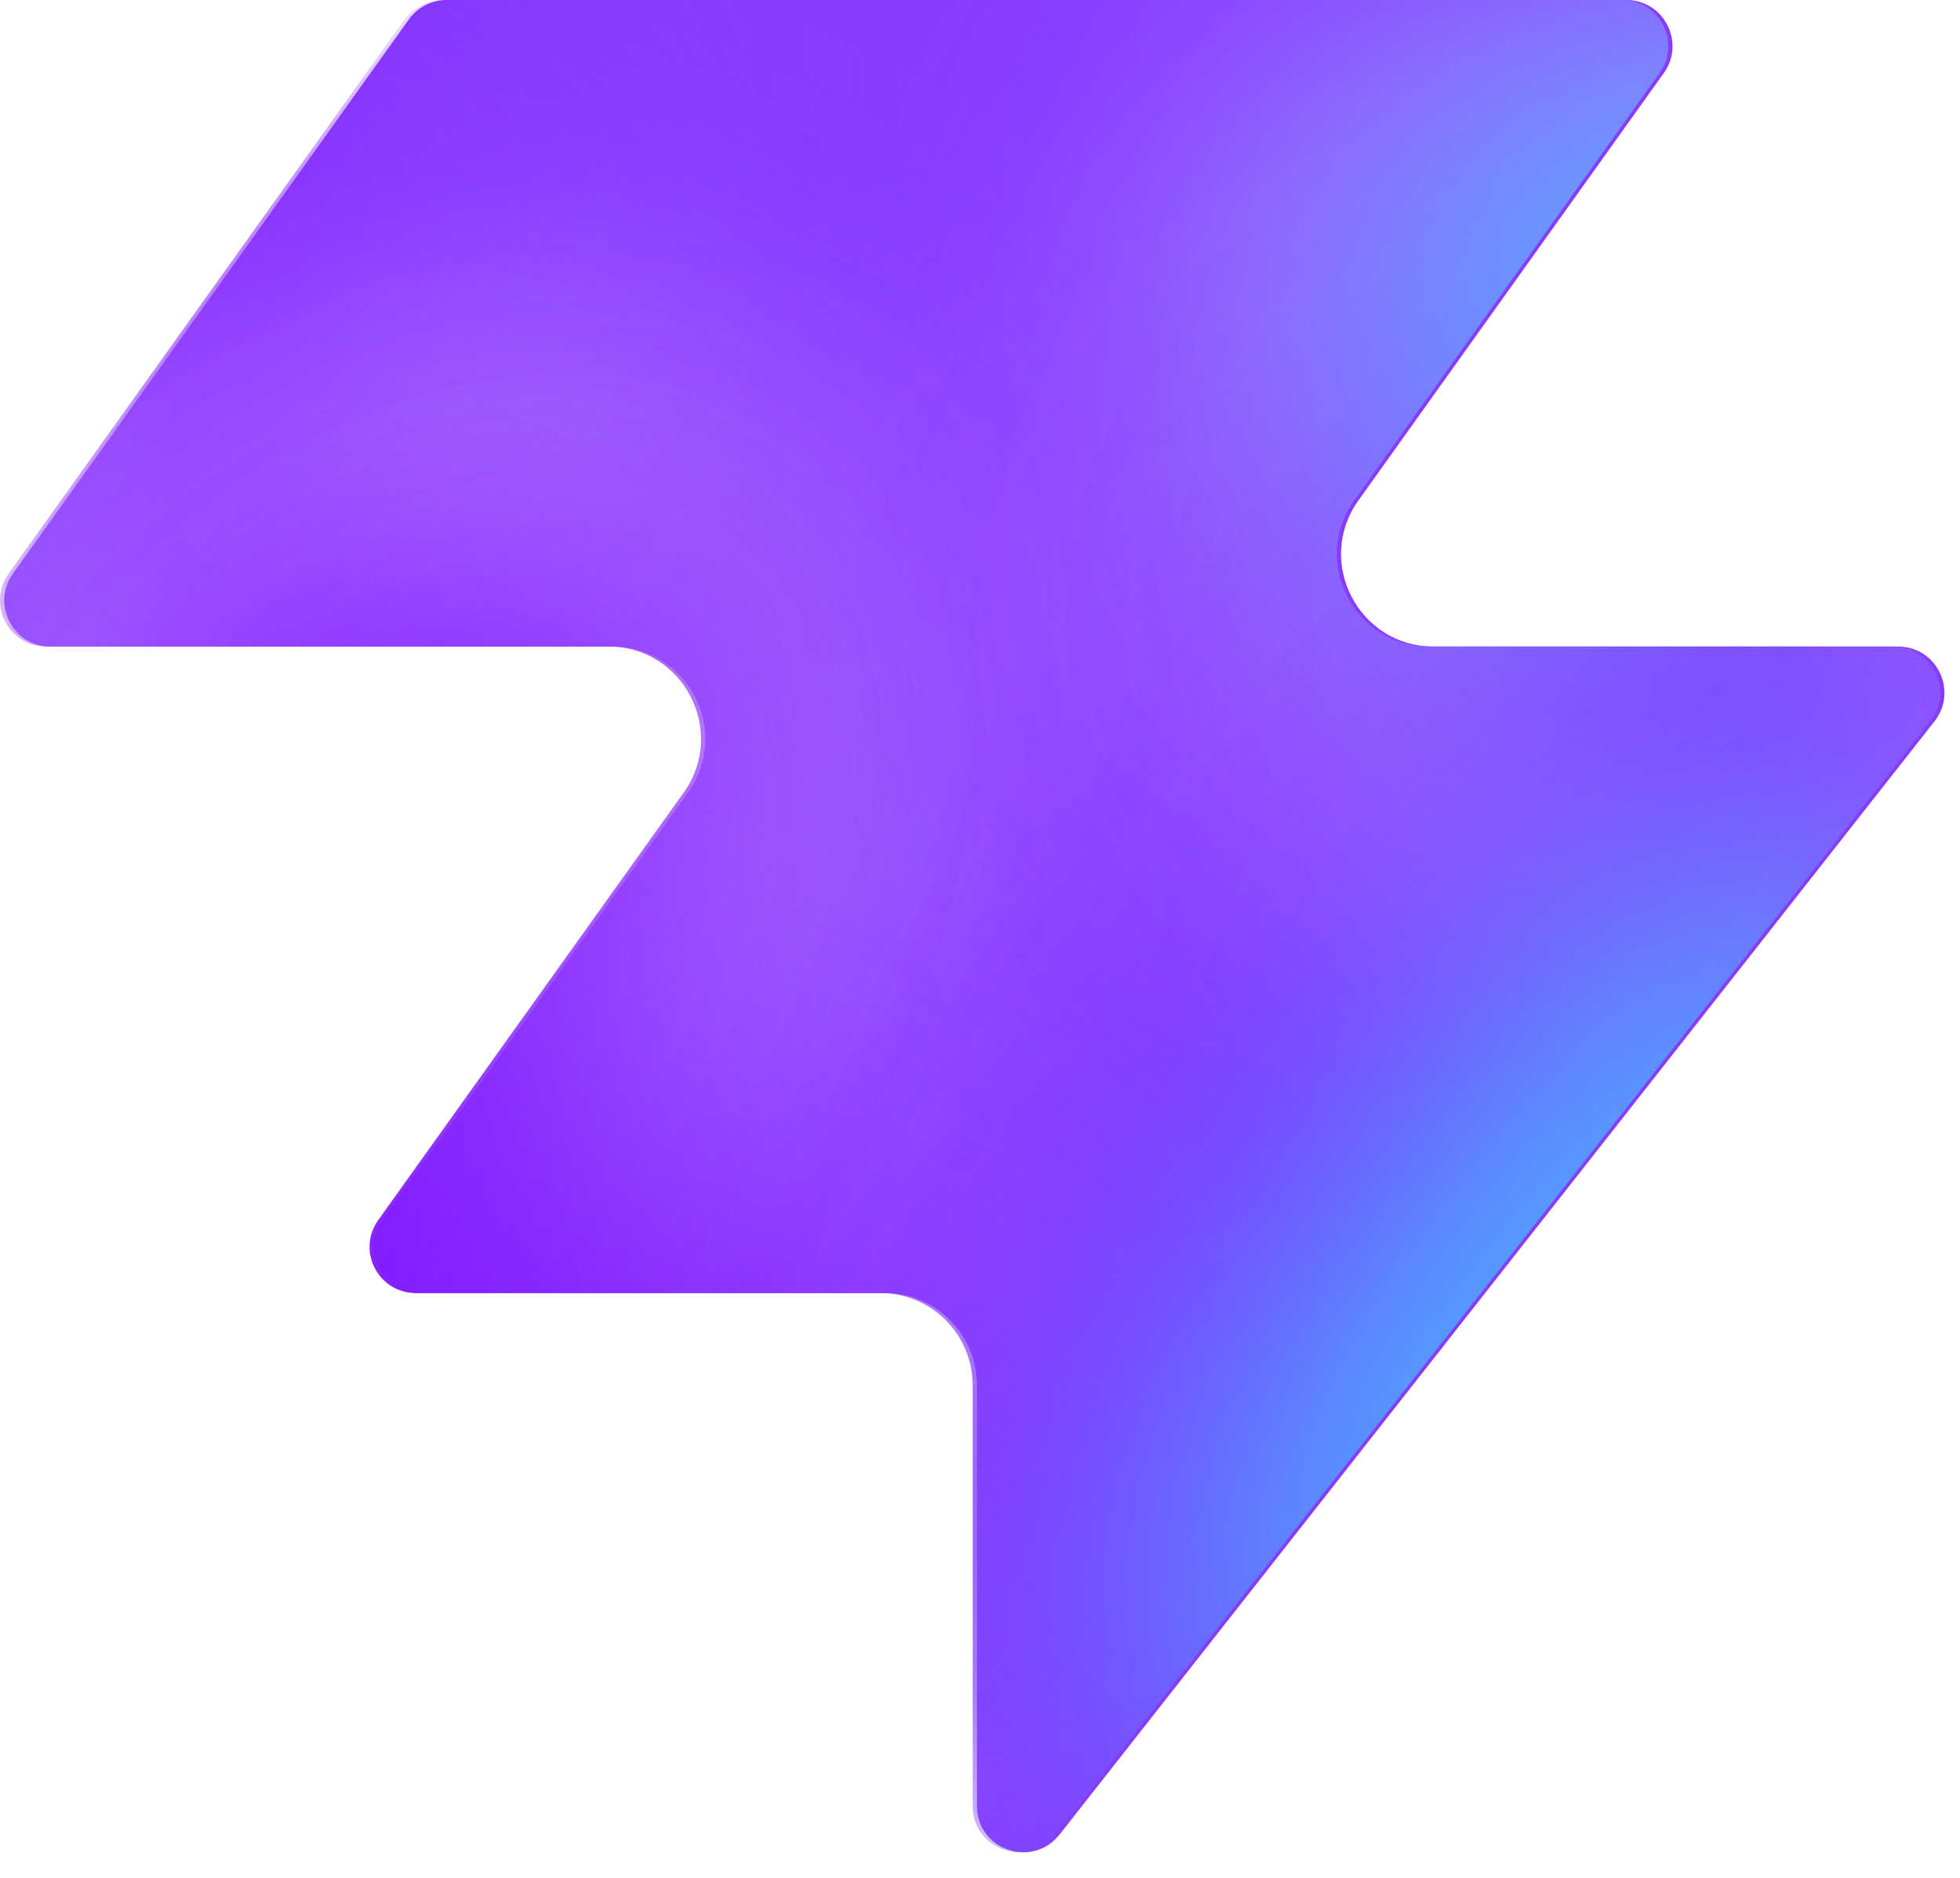
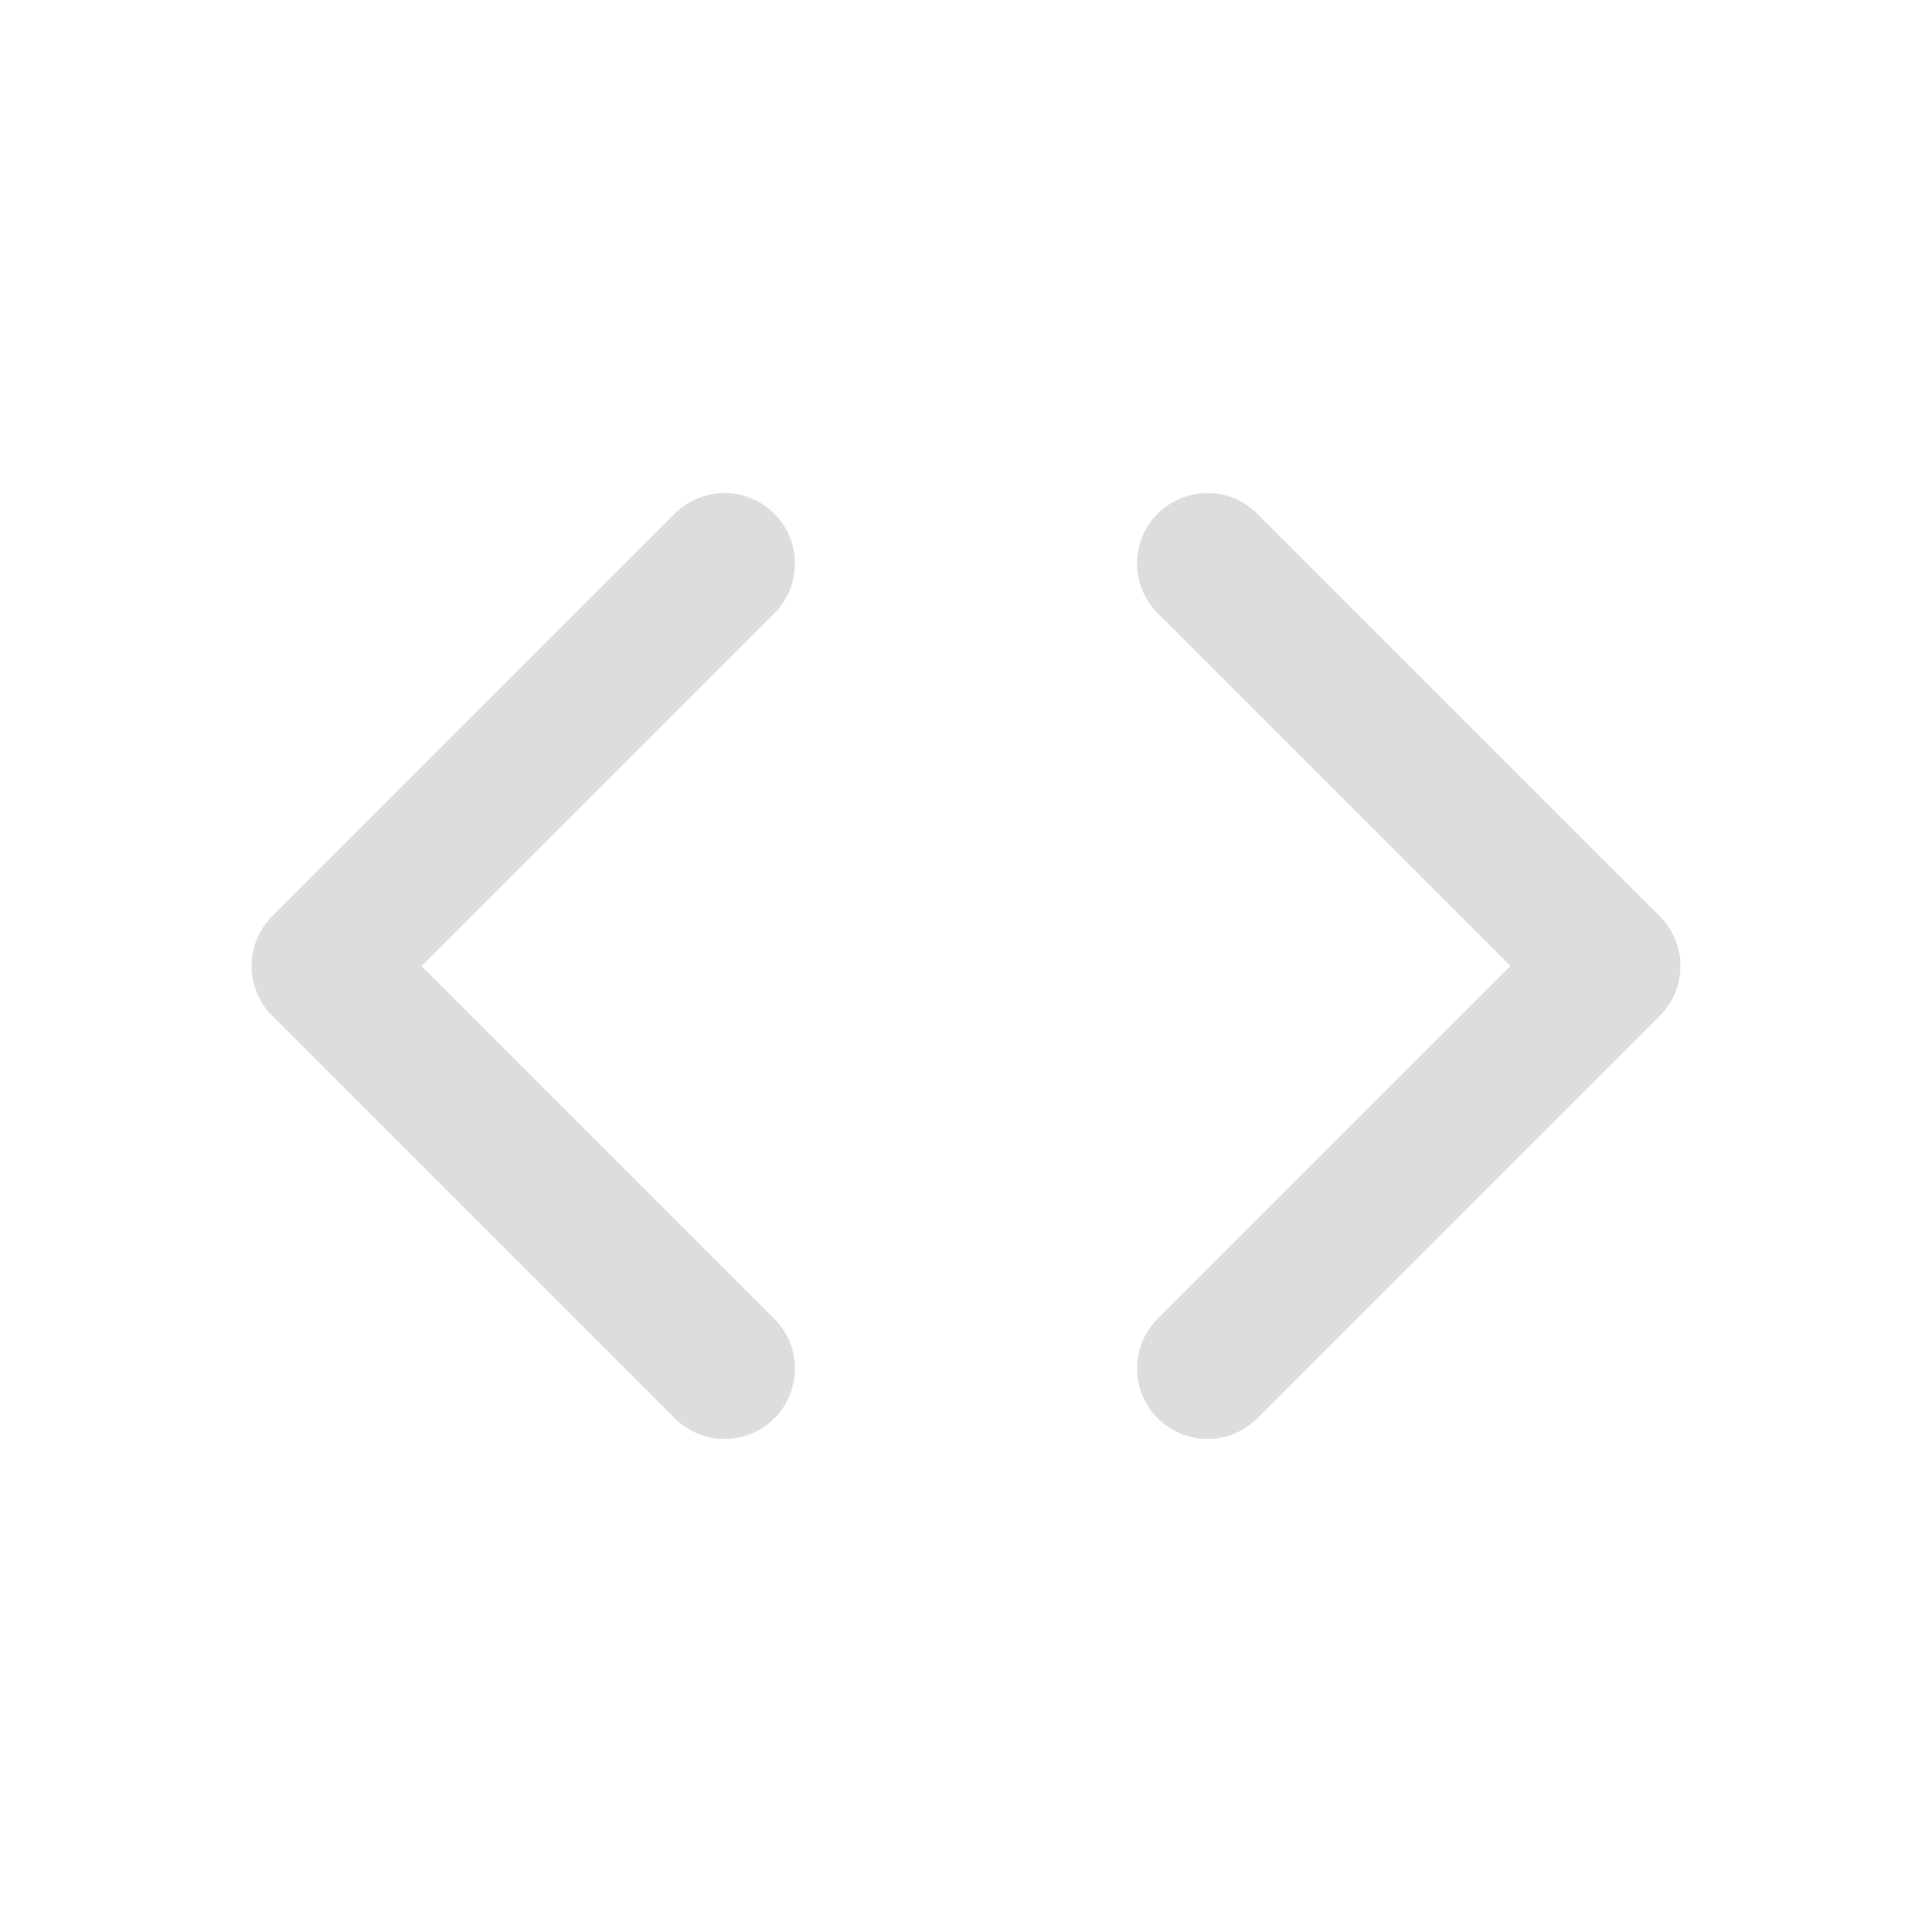
- <svg xmlns="http://www.w3.org/2000/svg" width="48" height="46" fill="none" viewBox="0 0 48 46">
-   <path fill="#863bff" d="M25.946 44.938c-.664.845-2.021.375-2.021-.698V33.937a2.26 2.26 0 0 0-2.262-2.262H10.287c-.92 0-1.456-1.04-.92-1.788l7.48-10.471c1.07-1.497 0-3.578-1.842-3.578H1.237c-.92 0-1.456-1.04-.92-1.788L10.013.474c.214-.297.556-.474.92-.474h28.894c.92 0 1.456 1.04.92 1.788l-7.48 10.471c-1.07 1.498 0 3.579 1.842 3.579h11.377c.943 0 1.473 1.088.89 1.83L25.947 44.94z" style="fill:#863bff;fill:color(display-p3 .525 .23 1);fill-opacity:1" />
-   <mask id="a" width="48" height="46" x="0" y="0" maskUnits="userSpaceOnUse" style="mask-type:alpha">
-     <path fill="#000" d="M25.842 44.938c-.664.844-2.021.375-2.021-.698V33.937a2.26 2.26 0 0 0-2.262-2.262H10.183c-.92 0-1.456-1.04-.92-1.788l7.48-10.471c1.07-1.498 0-3.579-1.842-3.579H1.133c-.92 0-1.456-1.04-.92-1.787L9.91.473c.214-.297.556-.474.92-.474h28.894c.92 0 1.456 1.04.92 1.788l-7.48 10.471c-1.07 1.498 0 3.578 1.842 3.578h11.377c.943 0 1.473 1.088.89 1.832L25.843 44.94z" style="fill:#000;fill-opacity:1" />
-   </mask>
-   <g mask="url(#a)">
-     <g filter="url(#b)">
-       <ellipse cx="5.508" cy="14.704" fill="#ede6ff" rx="5.508" ry="14.704" style="fill:#ede6ff;fill:color(display-p3 .927 .903 1);fill-opacity:1" transform="matrix(.00324 1 1 -.00324 -4.47 31.516)" />
-     </g>
-     <g filter="url(#c)">
-       <ellipse cx="10.399" cy="29.851" fill="#ede6ff" rx="10.399" ry="29.851" style="fill:#ede6ff;fill:color(display-p3 .927 .903 1);fill-opacity:1" transform="matrix(.00324 1 1 -.00324 -39.328 7.883)" />
-     </g>
-     <g filter="url(#d)">
-       <ellipse cx="5.508" cy="30.487" fill="#7e14ff" rx="5.508" ry="30.487" style="fill:#7e14ff;fill:color(display-p3 .492 .077 1);fill-opacity:1" transform="rotate(89.814 -25.913 -14.639)scale(1 -1)" />
-     </g>
-     <g filter="url(#e)">
-       <ellipse cx="5.508" cy="30.599" fill="#7e14ff" rx="5.508" ry="30.599" style="fill:#7e14ff;fill:color(display-p3 .492 .077 1);fill-opacity:1" transform="rotate(89.814 -32.644 -3.334)scale(1 -1)" />
-     </g>
-     <g filter="url(#f)">
-       <ellipse cx="5.508" cy="30.599" fill="#7e14ff" rx="5.508" ry="30.599" style="fill:#7e14ff;fill:color(display-p3 .492 .077 1);fill-opacity:1" transform="matrix(.00324 1 1 -.00324 -34.34 30.47)" />
-     </g>
-     <g filter="url(#g)">
-       <ellipse cx="14.072" cy="22.078" fill="#ede6ff" rx="14.072" ry="22.078" style="fill:#ede6ff;fill:color(display-p3 .927 .903 1);fill-opacity:1" transform="rotate(93.35 24.506 48.493)scale(-1 1)" />
-     </g>
-     <g filter="url(#h)">
-       <ellipse cx="3.47" cy="21.501" fill="#7e14ff" rx="3.47" ry="21.501" style="fill:#7e14ff;fill:color(display-p3 .492 .077 1);fill-opacity:1" transform="rotate(89.009 28.708 47.59)scale(-1 1)" />
-     </g>
-     <g filter="url(#i)">
-       <ellipse cx="3.47" cy="21.501" fill="#7e14ff" rx="3.47" ry="21.501" style="fill:#7e14ff;fill:color(display-p3 .492 .077 1);fill-opacity:1" transform="rotate(89.009 28.708 47.59)scale(-1 1)" />
-     </g>
-     <g filter="url(#j)">
-       <ellipse cx=".387" cy="8.972" fill="#7e14ff" rx="4.407" ry="29.108" style="fill:#7e14ff;fill:color(display-p3 .492 .077 1);fill-opacity:1" transform="rotate(39.51 .387 8.972)" />
-     </g>
-     <g filter="url(#k)">
-       <ellipse cx="47.523" cy="-6.092" fill="#7e14ff" rx="4.407" ry="29.108" style="fill:#7e14ff;fill:color(display-p3 .492 .077 1);fill-opacity:1" transform="rotate(37.892 47.523 -6.092)" />
-     </g>
-     <g filter="url(#l)">
-       <ellipse cx="41.412" cy="6.333" fill="#47bfff" rx="5.971" ry="9.665" style="fill:#47bfff;fill:color(display-p3 .28 .748 1);fill-opacity:1" transform="rotate(37.892 41.412 6.333)" />
-     </g>
-     <g filter="url(#m)">
-       <ellipse cx="-1.879" cy="38.332" fill="#7e14ff" rx="4.407" ry="29.108" style="fill:#7e14ff;fill:color(display-p3 .492 .077 1);fill-opacity:1" transform="rotate(37.892 -1.88 38.332)" />
-     </g>
-     <g filter="url(#n)">
-       <ellipse cx="-1.879" cy="38.332" fill="#7e14ff" rx="4.407" ry="29.108" style="fill:#7e14ff;fill:color(display-p3 .492 .077 1);fill-opacity:1" transform="rotate(37.892 -1.88 38.332)" />
-     </g>
-     <g filter="url(#o)">
-       <ellipse cx="35.651" cy="29.907" fill="#7e14ff" rx="4.407" ry="29.108" style="fill:#7e14ff;fill:color(display-p3 .492 .077 1);fill-opacity:1" transform="rotate(37.892 35.651 29.907)" />
-     </g>
-     <g filter="url(#p)">
-       <ellipse cx="38.418" cy="32.4" fill="#47bfff" rx="5.971" ry="15.297" style="fill:#47bfff;fill:color(display-p3 .28 .748 1);fill-opacity:1" transform="rotate(37.892 38.418 32.4)" />
-     </g>
-   </g>
-   <defs>
-     <filter id="b" width="60.045" height="41.654" x="-19.77" y="16.149" color-interpolation-filters="sRGB" filterUnits="userSpaceOnUse">
-       <feFlood flood-opacity="0" result="BackgroundImageFix" />
-       <feBlend in="SourceGraphic" in2="BackgroundImageFix" result="shape" />
-       <feGaussianBlur result="effect1_foregroundBlur_2002_17158" stdDeviation="7.659" />
-     </filter>
-     <filter id="c" width="90.34" height="51.437" x="-54.613" y="-7.533" color-interpolation-filters="sRGB" filterUnits="userSpaceOnUse">
-       <feFlood flood-opacity="0" result="BackgroundImageFix" />
-       <feBlend in="SourceGraphic" in2="BackgroundImageFix" result="shape" />
-       <feGaussianBlur result="effect1_foregroundBlur_2002_17158" stdDeviation="7.659" />
-     </filter>
-     <filter id="d" width="79.355" height="29.4" x="-49.64" y="2.03" color-interpolation-filters="sRGB" filterUnits="userSpaceOnUse">
-       <feFlood flood-opacity="0" result="BackgroundImageFix" />
-       <feBlend in="SourceGraphic" in2="BackgroundImageFix" result="shape" />
-       <feGaussianBlur result="effect1_foregroundBlur_2002_17158" stdDeviation="4.596" />
-     </filter>
-     <filter id="e" width="79.579" height="29.4" x="-45.045" y="20.029" color-interpolation-filters="sRGB" filterUnits="userSpaceOnUse">
-       <feFlood flood-opacity="0" result="BackgroundImageFix" />
-       <feBlend in="SourceGraphic" in2="BackgroundImageFix" result="shape" />
-       <feGaussianBlur result="effect1_foregroundBlur_2002_17158" stdDeviation="4.596" />
-     </filter>
-     <filter id="f" width="79.579" height="29.4" x="-43.513" y="21.178" color-interpolation-filters="sRGB" filterUnits="userSpaceOnUse">
-       <feFlood flood-opacity="0" result="BackgroundImageFix" />
-       <feBlend in="SourceGraphic" in2="BackgroundImageFix" result="shape" />
-       <feGaussianBlur result="effect1_foregroundBlur_2002_17158" stdDeviation="4.596" />
-     </filter>
-     <filter id="g" width="74.749" height="58.852" x="15.756" y="-17.901" color-interpolation-filters="sRGB" filterUnits="userSpaceOnUse">
-       <feFlood flood-opacity="0" result="BackgroundImageFix" />
-       <feBlend in="SourceGraphic" in2="BackgroundImageFix" result="shape" />
-       <feGaussianBlur result="effect1_foregroundBlur_2002_17158" stdDeviation="7.659" />
-     </filter>
-     <filter id="h" width="61.377" height="25.362" x="23.548" y="2.284" color-interpolation-filters="sRGB" filterUnits="userSpaceOnUse">
-       <feFlood flood-opacity="0" result="BackgroundImageFix" />
-       <feBlend in="SourceGraphic" in2="BackgroundImageFix" result="shape" />
-       <feGaussianBlur result="effect1_foregroundBlur_2002_17158" stdDeviation="4.596" />
-     </filter>
-     <filter id="i" width="61.377" height="25.362" x="23.548" y="2.284" color-interpolation-filters="sRGB" filterUnits="userSpaceOnUse">
-       <feFlood flood-opacity="0" result="BackgroundImageFix" />
-       <feBlend in="SourceGraphic" in2="BackgroundImageFix" result="shape" />
-       <feGaussianBlur result="effect1_foregroundBlur_2002_17158" stdDeviation="4.596" />
-     </filter>
-     <filter id="j" width="56.045" height="63.649" x="-27.636" y="-22.853" color-interpolation-filters="sRGB" filterUnits="userSpaceOnUse">
-       <feFlood flood-opacity="0" result="BackgroundImageFix" />
-       <feBlend in="SourceGraphic" in2="BackgroundImageFix" result="shape" />
-       <feGaussianBlur result="effect1_foregroundBlur_2002_17158" stdDeviation="4.596" />
-     </filter>
-     <filter id="k" width="54.814" height="64.646" x="20.116" y="-38.415" color-interpolation-filters="sRGB" filterUnits="userSpaceOnUse">
-       <feFlood flood-opacity="0" result="BackgroundImageFix" />
-       <feBlend in="SourceGraphic" in2="BackgroundImageFix" result="shape" />
-       <feGaussianBlur result="effect1_foregroundBlur_2002_17158" stdDeviation="4.596" />
-     </filter>
-     <filter id="l" width="33.541" height="35.313" x="24.641" y="-11.323" color-interpolation-filters="sRGB" filterUnits="userSpaceOnUse">
-       <feFlood flood-opacity="0" result="BackgroundImageFix" />
-       <feBlend in="SourceGraphic" in2="BackgroundImageFix" result="shape" />
-       <feGaussianBlur result="effect1_foregroundBlur_2002_17158" stdDeviation="4.596" />
-     </filter>
-     <filter id="m" width="54.814" height="64.646" x="-29.286" y="6.009" color-interpolation-filters="sRGB" filterUnits="userSpaceOnUse">
-       <feFlood flood-opacity="0" result="BackgroundImageFix" />
-       <feBlend in="SourceGraphic" in2="BackgroundImageFix" result="shape" />
-       <feGaussianBlur result="effect1_foregroundBlur_2002_17158" stdDeviation="4.596" />
-     </filter>
-     <filter id="n" width="54.814" height="64.646" x="-29.286" y="6.009" color-interpolation-filters="sRGB" filterUnits="userSpaceOnUse">
-       <feFlood flood-opacity="0" result="BackgroundImageFix" />
-       <feBlend in="SourceGraphic" in2="BackgroundImageFix" result="shape" />
-       <feGaussianBlur result="effect1_foregroundBlur_2002_17158" stdDeviation="4.596" />
-     </filter>
-     <filter id="o" width="54.814" height="64.646" x="8.244" y="-2.416" color-interpolation-filters="sRGB" filterUnits="userSpaceOnUse">
-       <feFlood flood-opacity="0" result="BackgroundImageFix" />
-       <feBlend in="SourceGraphic" in2="BackgroundImageFix" result="shape" />
-       <feGaussianBlur result="effect1_foregroundBlur_2002_17158" stdDeviation="4.596" />
-     </filter>
-     <filter id="p" width="39.409" height="43.623" x="18.713" y="10.588" color-interpolation-filters="sRGB" filterUnits="userSpaceOnUse">
-       <feFlood flood-opacity="0" result="BackgroundImageFix" />
-       <feBlend in="SourceGraphic" in2="BackgroundImageFix" result="shape" />
-       <feGaussianBlur result="effect1_foregroundBlur_2002_17158" stdDeviation="4.596" />
-     </filter>
-   </defs>
+ <svg xmlns="http://www.w3.org/2000/svg" width="48" height="48" viewBox="0 0 48 48">
+   <path d="M18 14l-10 10 10 10M30 14l10 10-10 10" stroke="#ddd" stroke-width="3.5" stroke-linecap="round" stroke-linejoin="round" fill="none" />
</svg>
